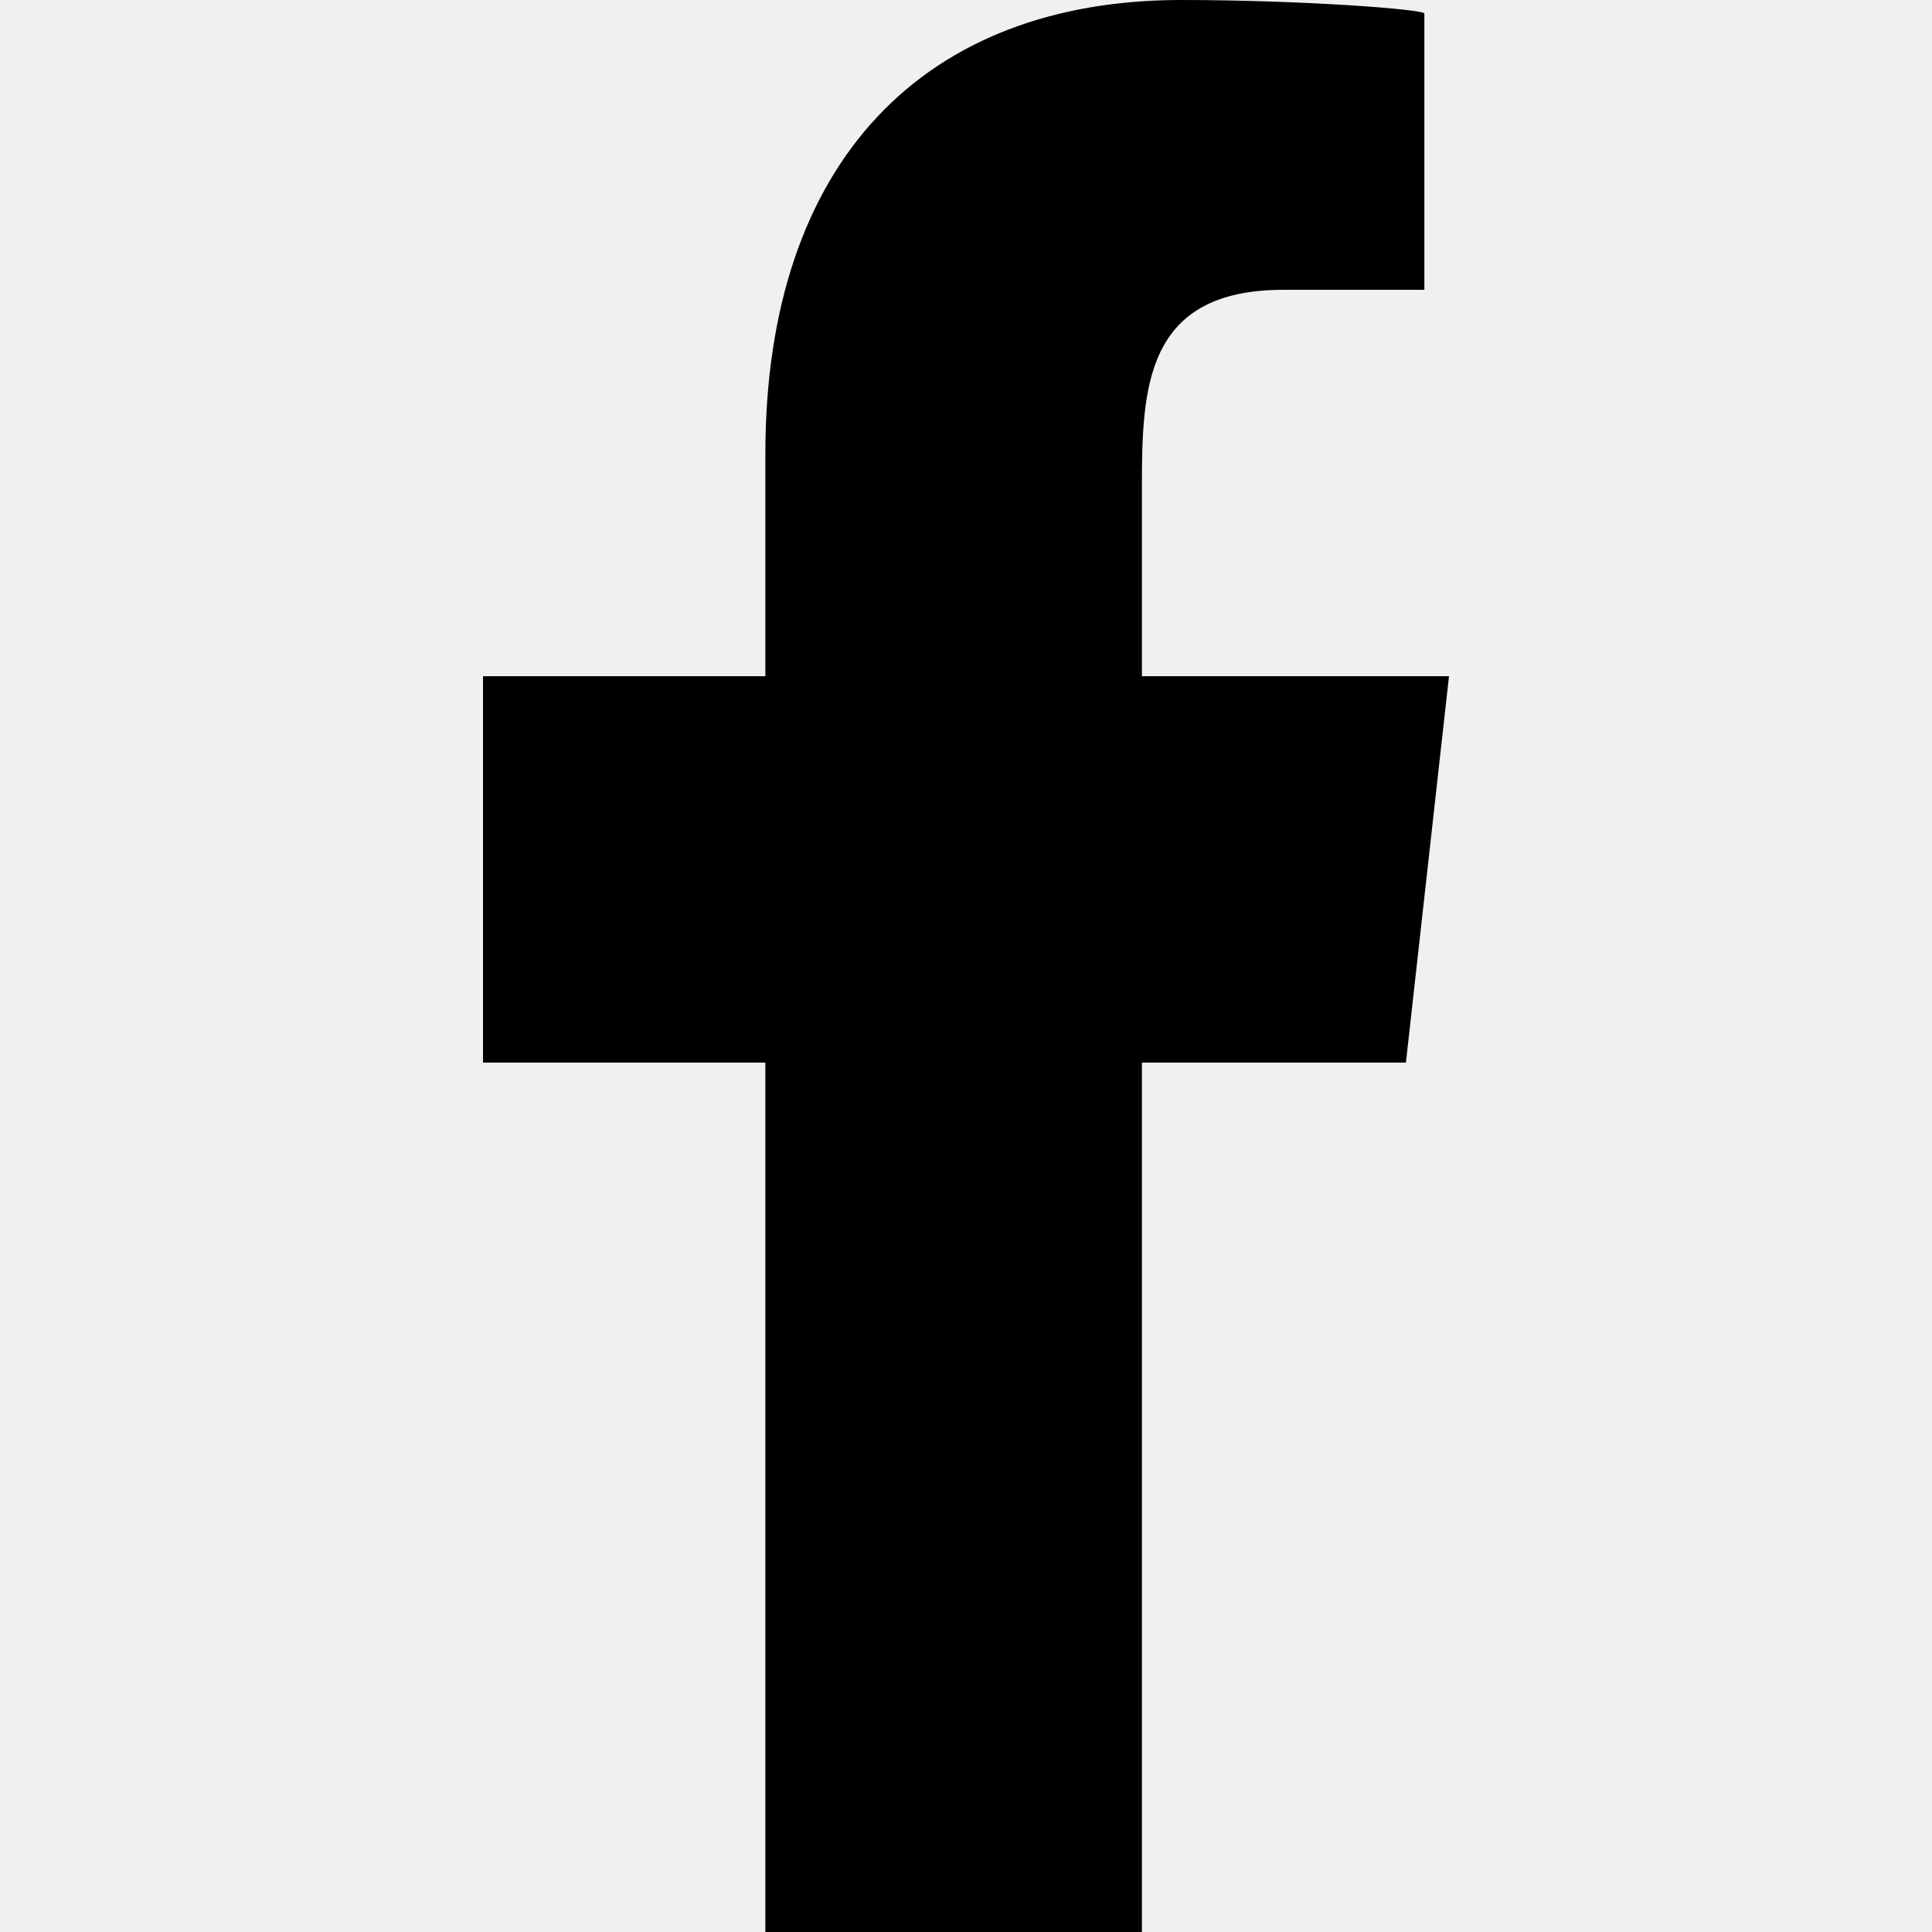
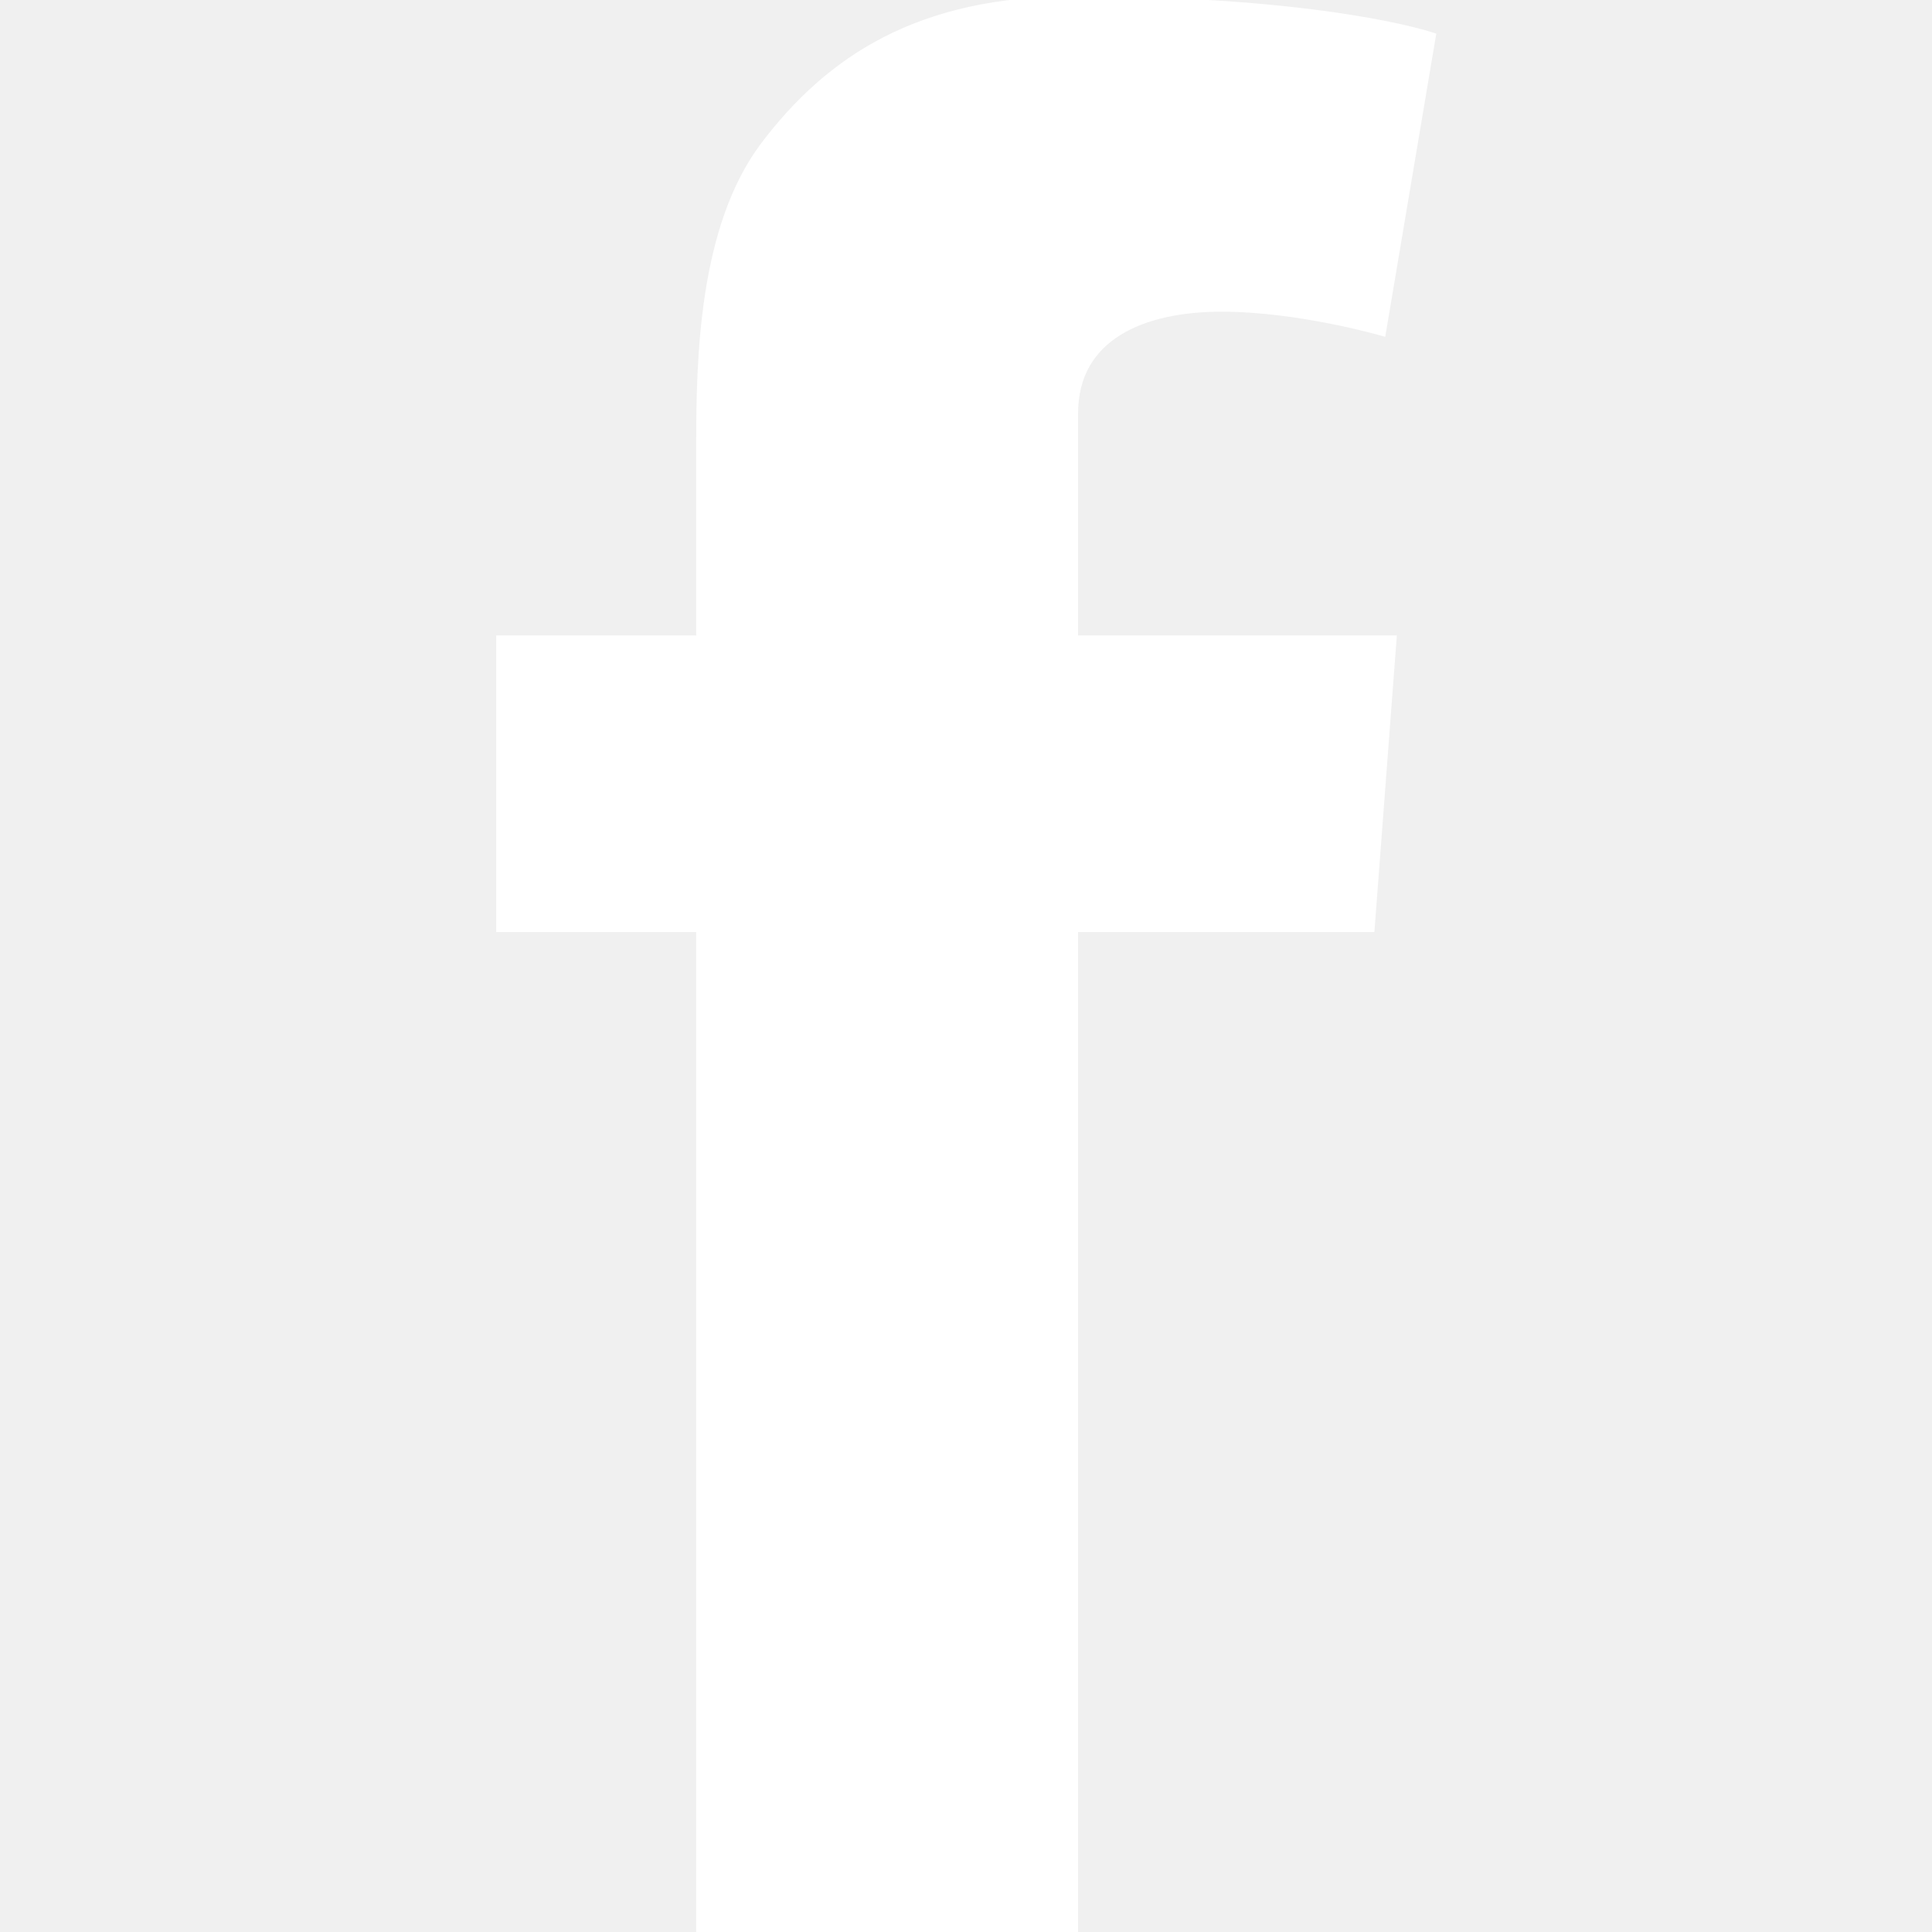
- <svg xmlns="http://www.w3.org/2000/svg" width="800px" height="800px" viewBox="-5 0 20 20" version="1.1" fill="#ffffff" stroke="#ffffff">
+ <svg xmlns="http://www.w3.org/2000/svg" fill="#ffffff" height="800px" width="800px" version="1.1" id="Layer_1" viewBox="-337 273 123.5 256" xml:space="preserve" stroke="#ffffff">
  <g id="SVGRepo_bgCarrier" stroke-width="0" />
  <g id="SVGRepo_tracerCarrier" stroke-linecap="round" stroke-linejoin="round" />
  <g id="SVGRepo_iconCarrier">
-     <defs> </defs>
-     <g id="Page-1" stroke="none" stroke-width="1" fill="none" fill-rule="evenodd">
-       <g id="Dribbble-Light-Preview" transform="translate(-385, -7399)" fill="#000000">
-         <g id="icons" transform="translate(56, 160)">
-           <path d="M335.821,7259 L335.821,7250 L338.554,7250 L339,7246 L335.821,7246 L335.821,7244.052 C335.821,7243.022 335.848,7242 337.287,7242 L338.745,7242 L338.745,7239.14 C338.745,7239.097 337.492,7239 336.226,7239 C333.58,7239 331.923,7240.657 331.923,7243.7 L331.923,7246 L329,7246 L329,7250 L331.923,7250 L331.923,7259 L335.821,7259 Z" id="facebook-[#176]"> </path>
-         </g>
-       </g>
-     </g>
+     <path d="M-260.9,327.8c0-10.3,9.2-14,19.5-14c10.3,0,21.3,3.2,21.3,3.2l6.6-39.2c0,0-14-4.8-47.4-4.8c-20.5,0-32.4,7.8-41.1,19.3 c-8.2,10.9-8.5,28.4-8.5,39.7v25.7H-337V396h26.5v133h49.6V396h39.3l2.9-38.3h-42.2V327.8z" />
  </g>
</svg>
